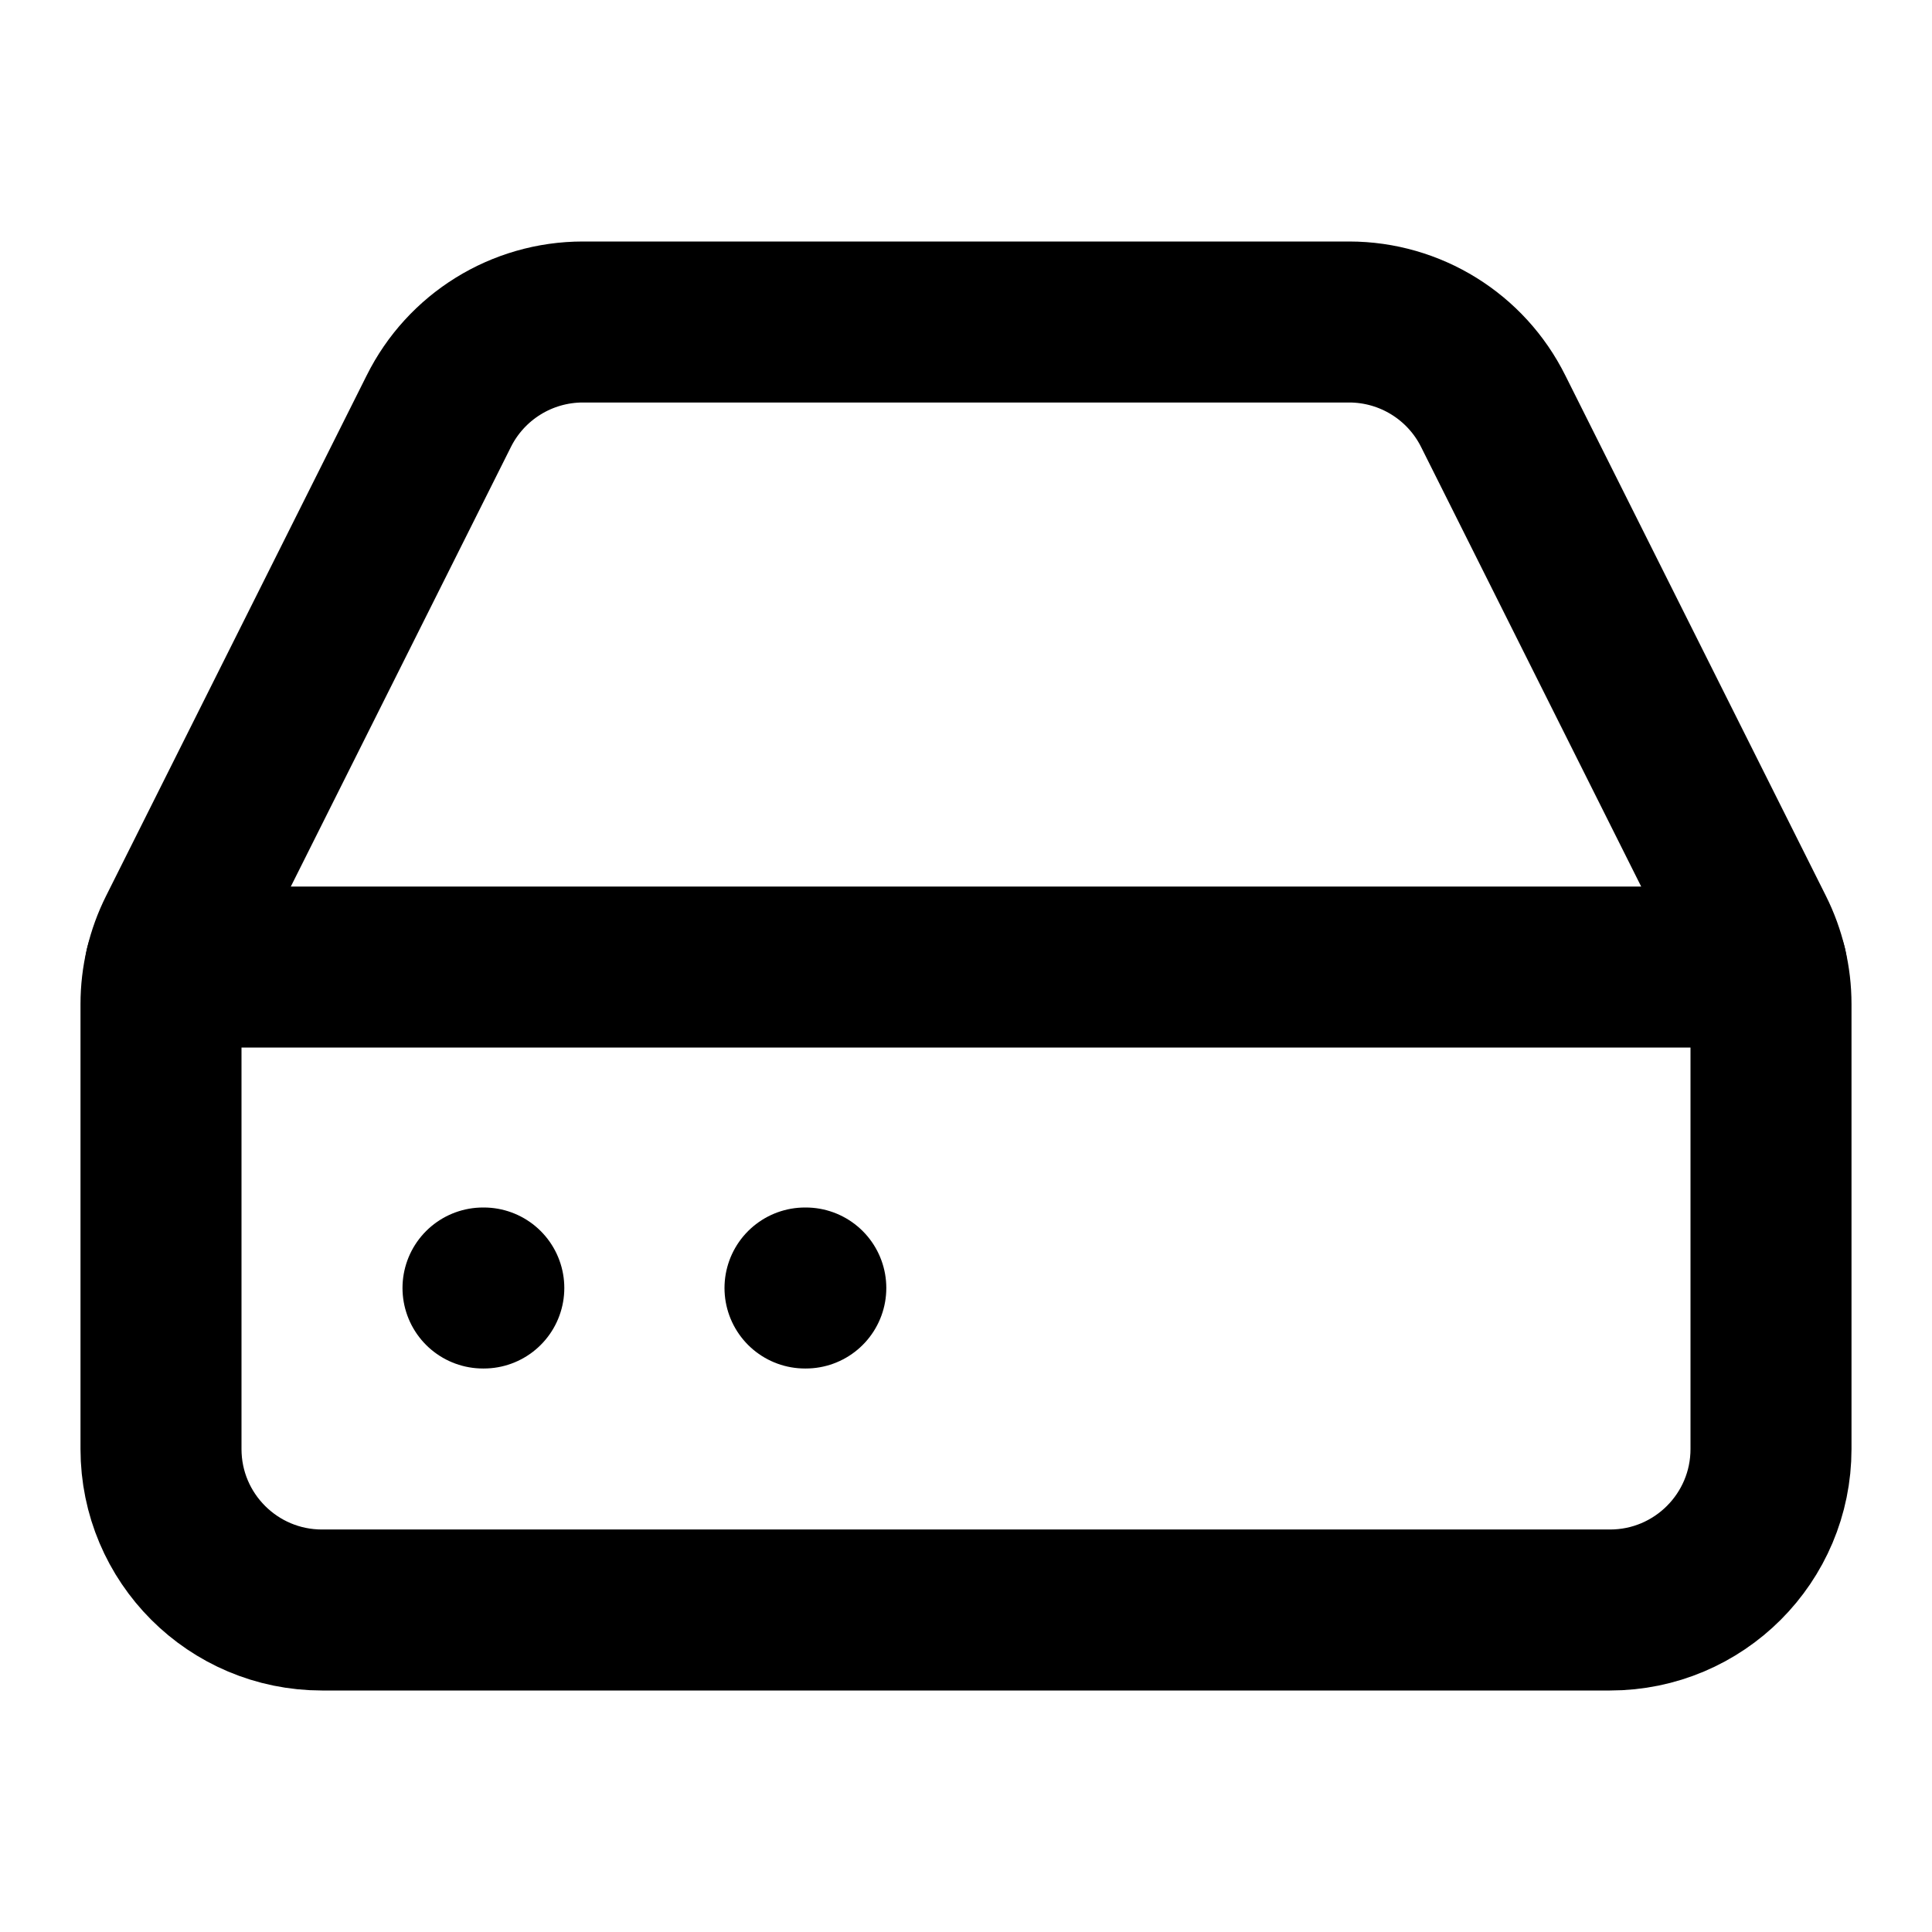
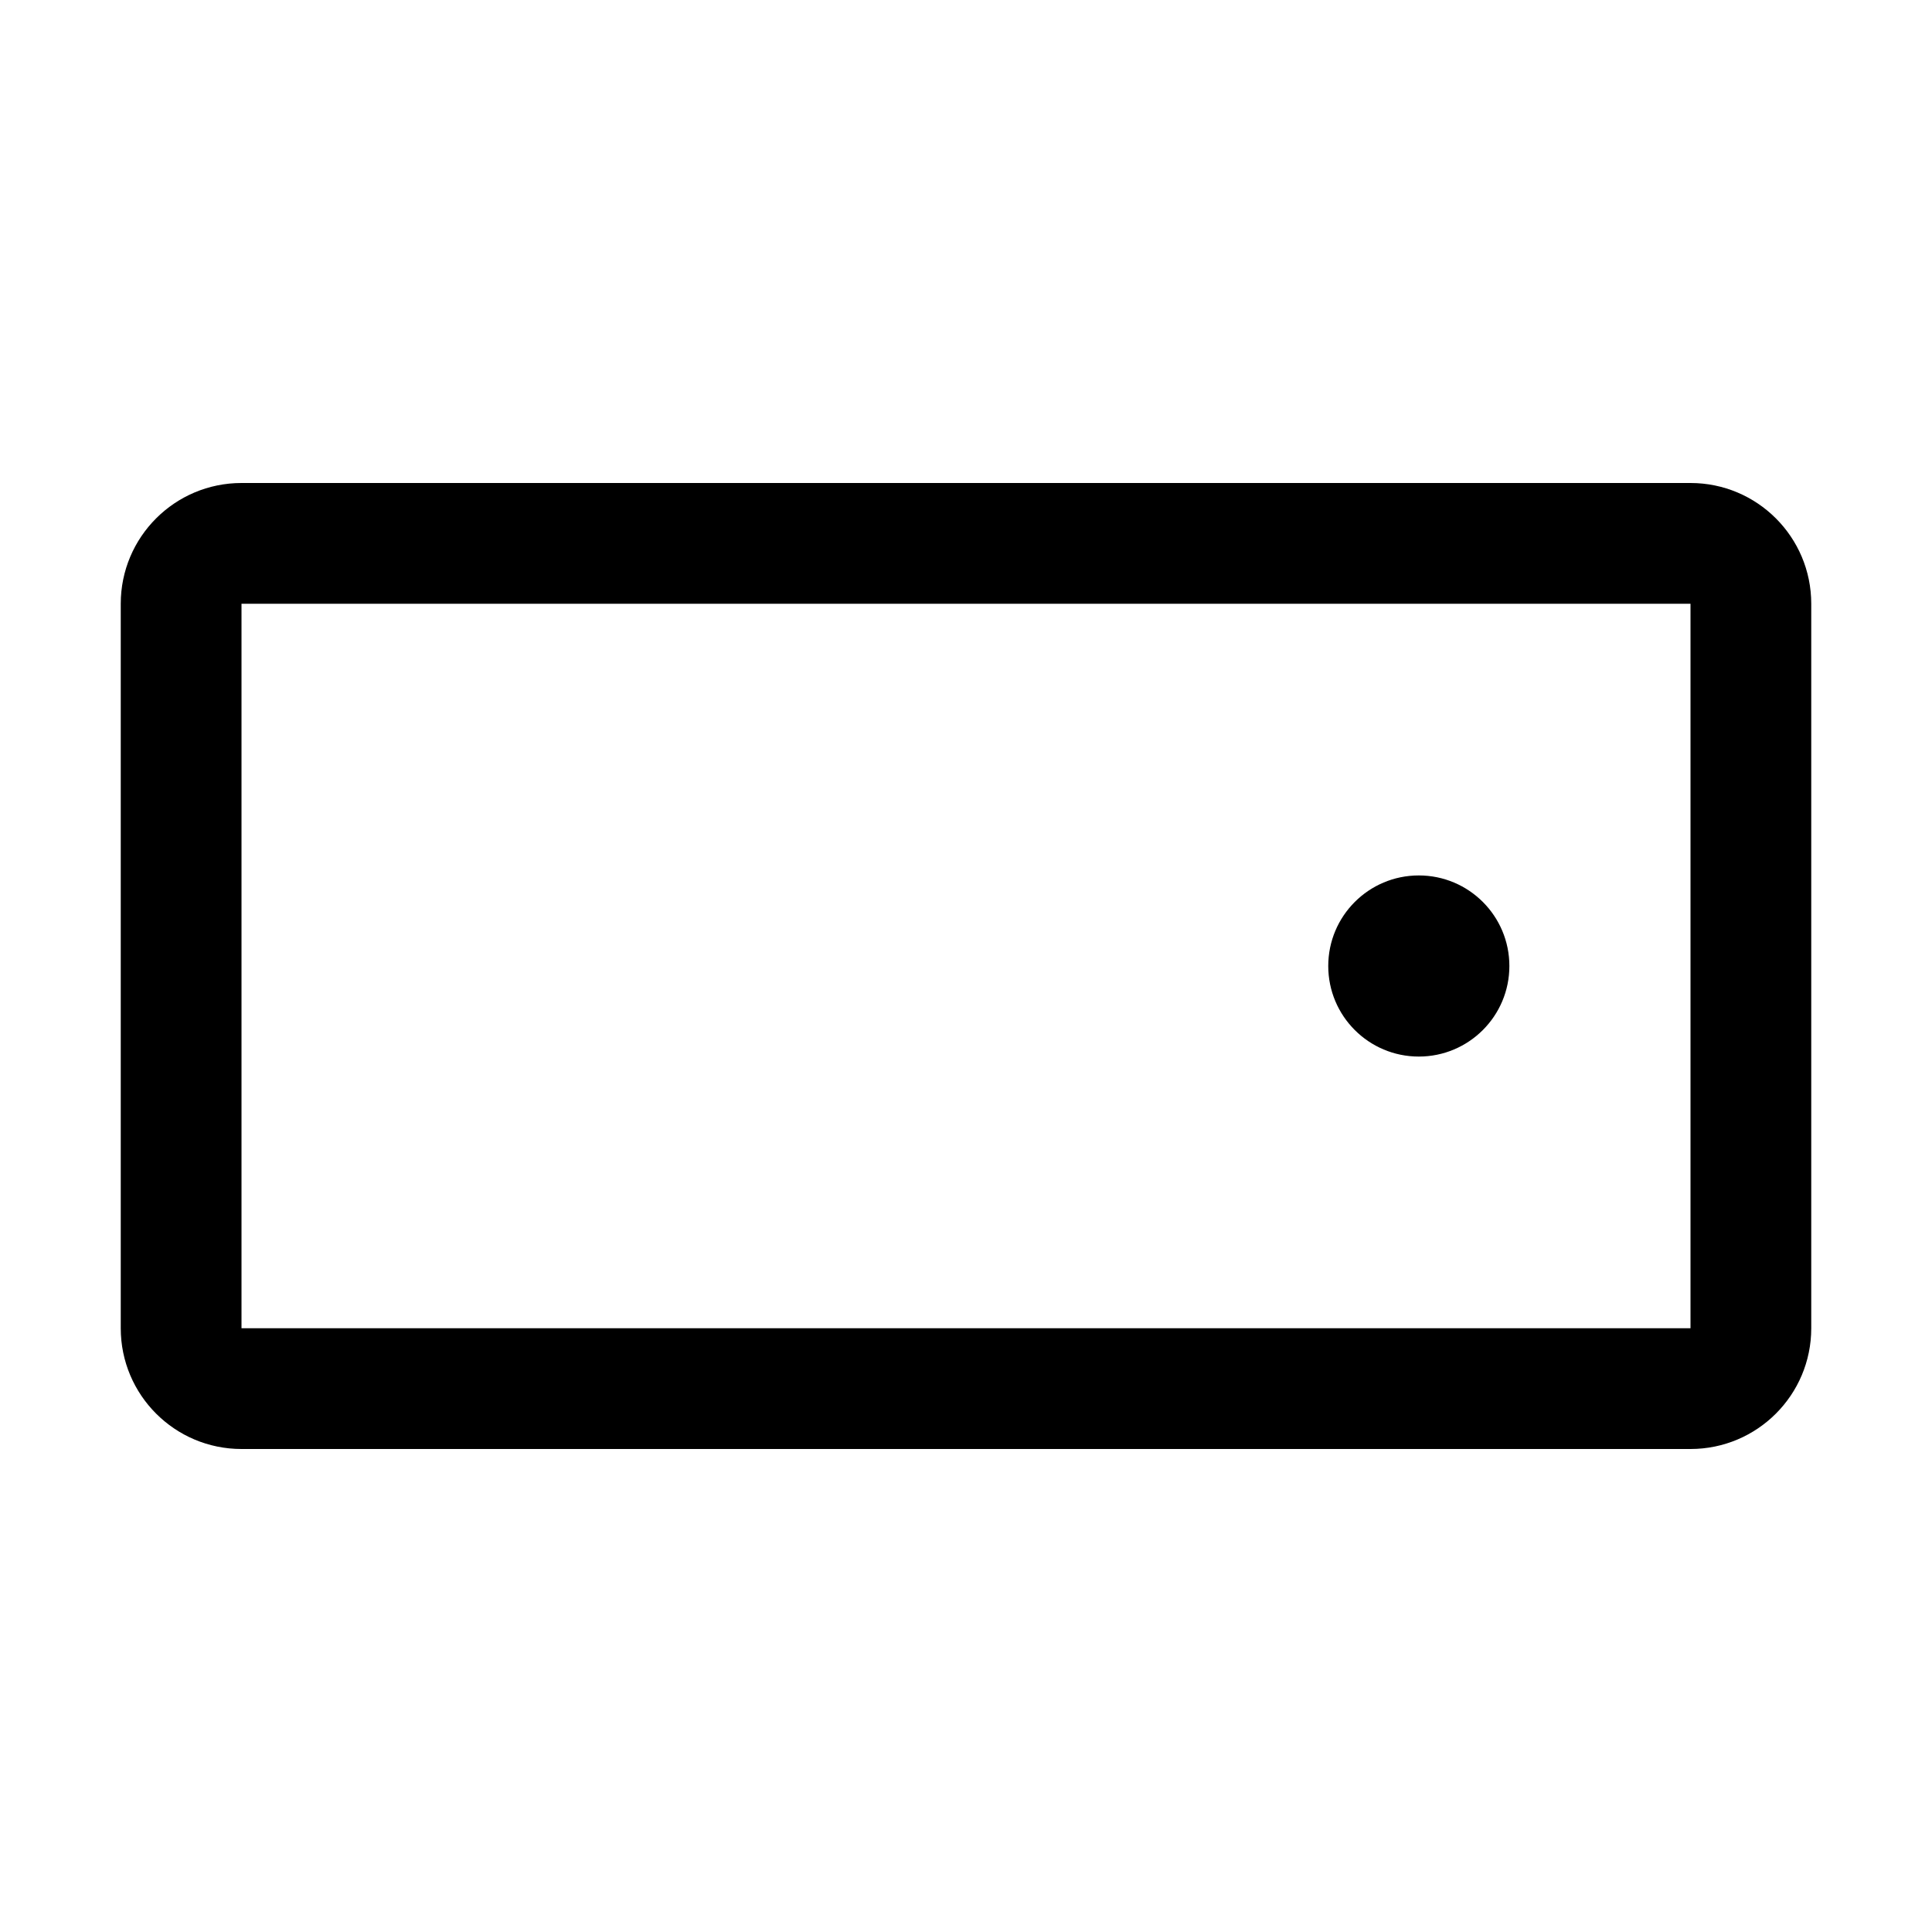
- <svg xmlns="http://www.w3.org/2000/svg" width="24" height="24" viewBox="0 0 24 24" fill="none" stroke="currentColor" stroke-width="2" stroke-linecap="round" stroke-linejoin="round">
-   <path d="M10 16h.01" />
-   <path d="M2.212 11.577a2 2 0 0 0-.212.896V18a2 2 0 0 0 2 2h16a2 2 0 0 0 2-2v-5.527a2 2 0 0 0-.212-.896L18.55 5.11A2 2 0 0 0 16.76 4H7.24a2 2 0 0 0-1.79 1.11z" />
-   <path d="M21.946 12.013H2.054" />
-   <path d="M6 16h.01" />
+ <svg xmlns="http://www.w3.org/2000/svg" viewBox="0 0 256 256" fill="currentColor">
+   <path d="M224,64H32A16,16,0,0,0,16,80v96a16,16,0,0,0,16,16H224a16,16,0,0,0,16-16V80A16,16,0,0,0,224,64Zm0,112H32V80H224v96Zm-24-48a12,12,0,1,1-12-12A12,12,0,0,1,200,128Z" />
</svg>
